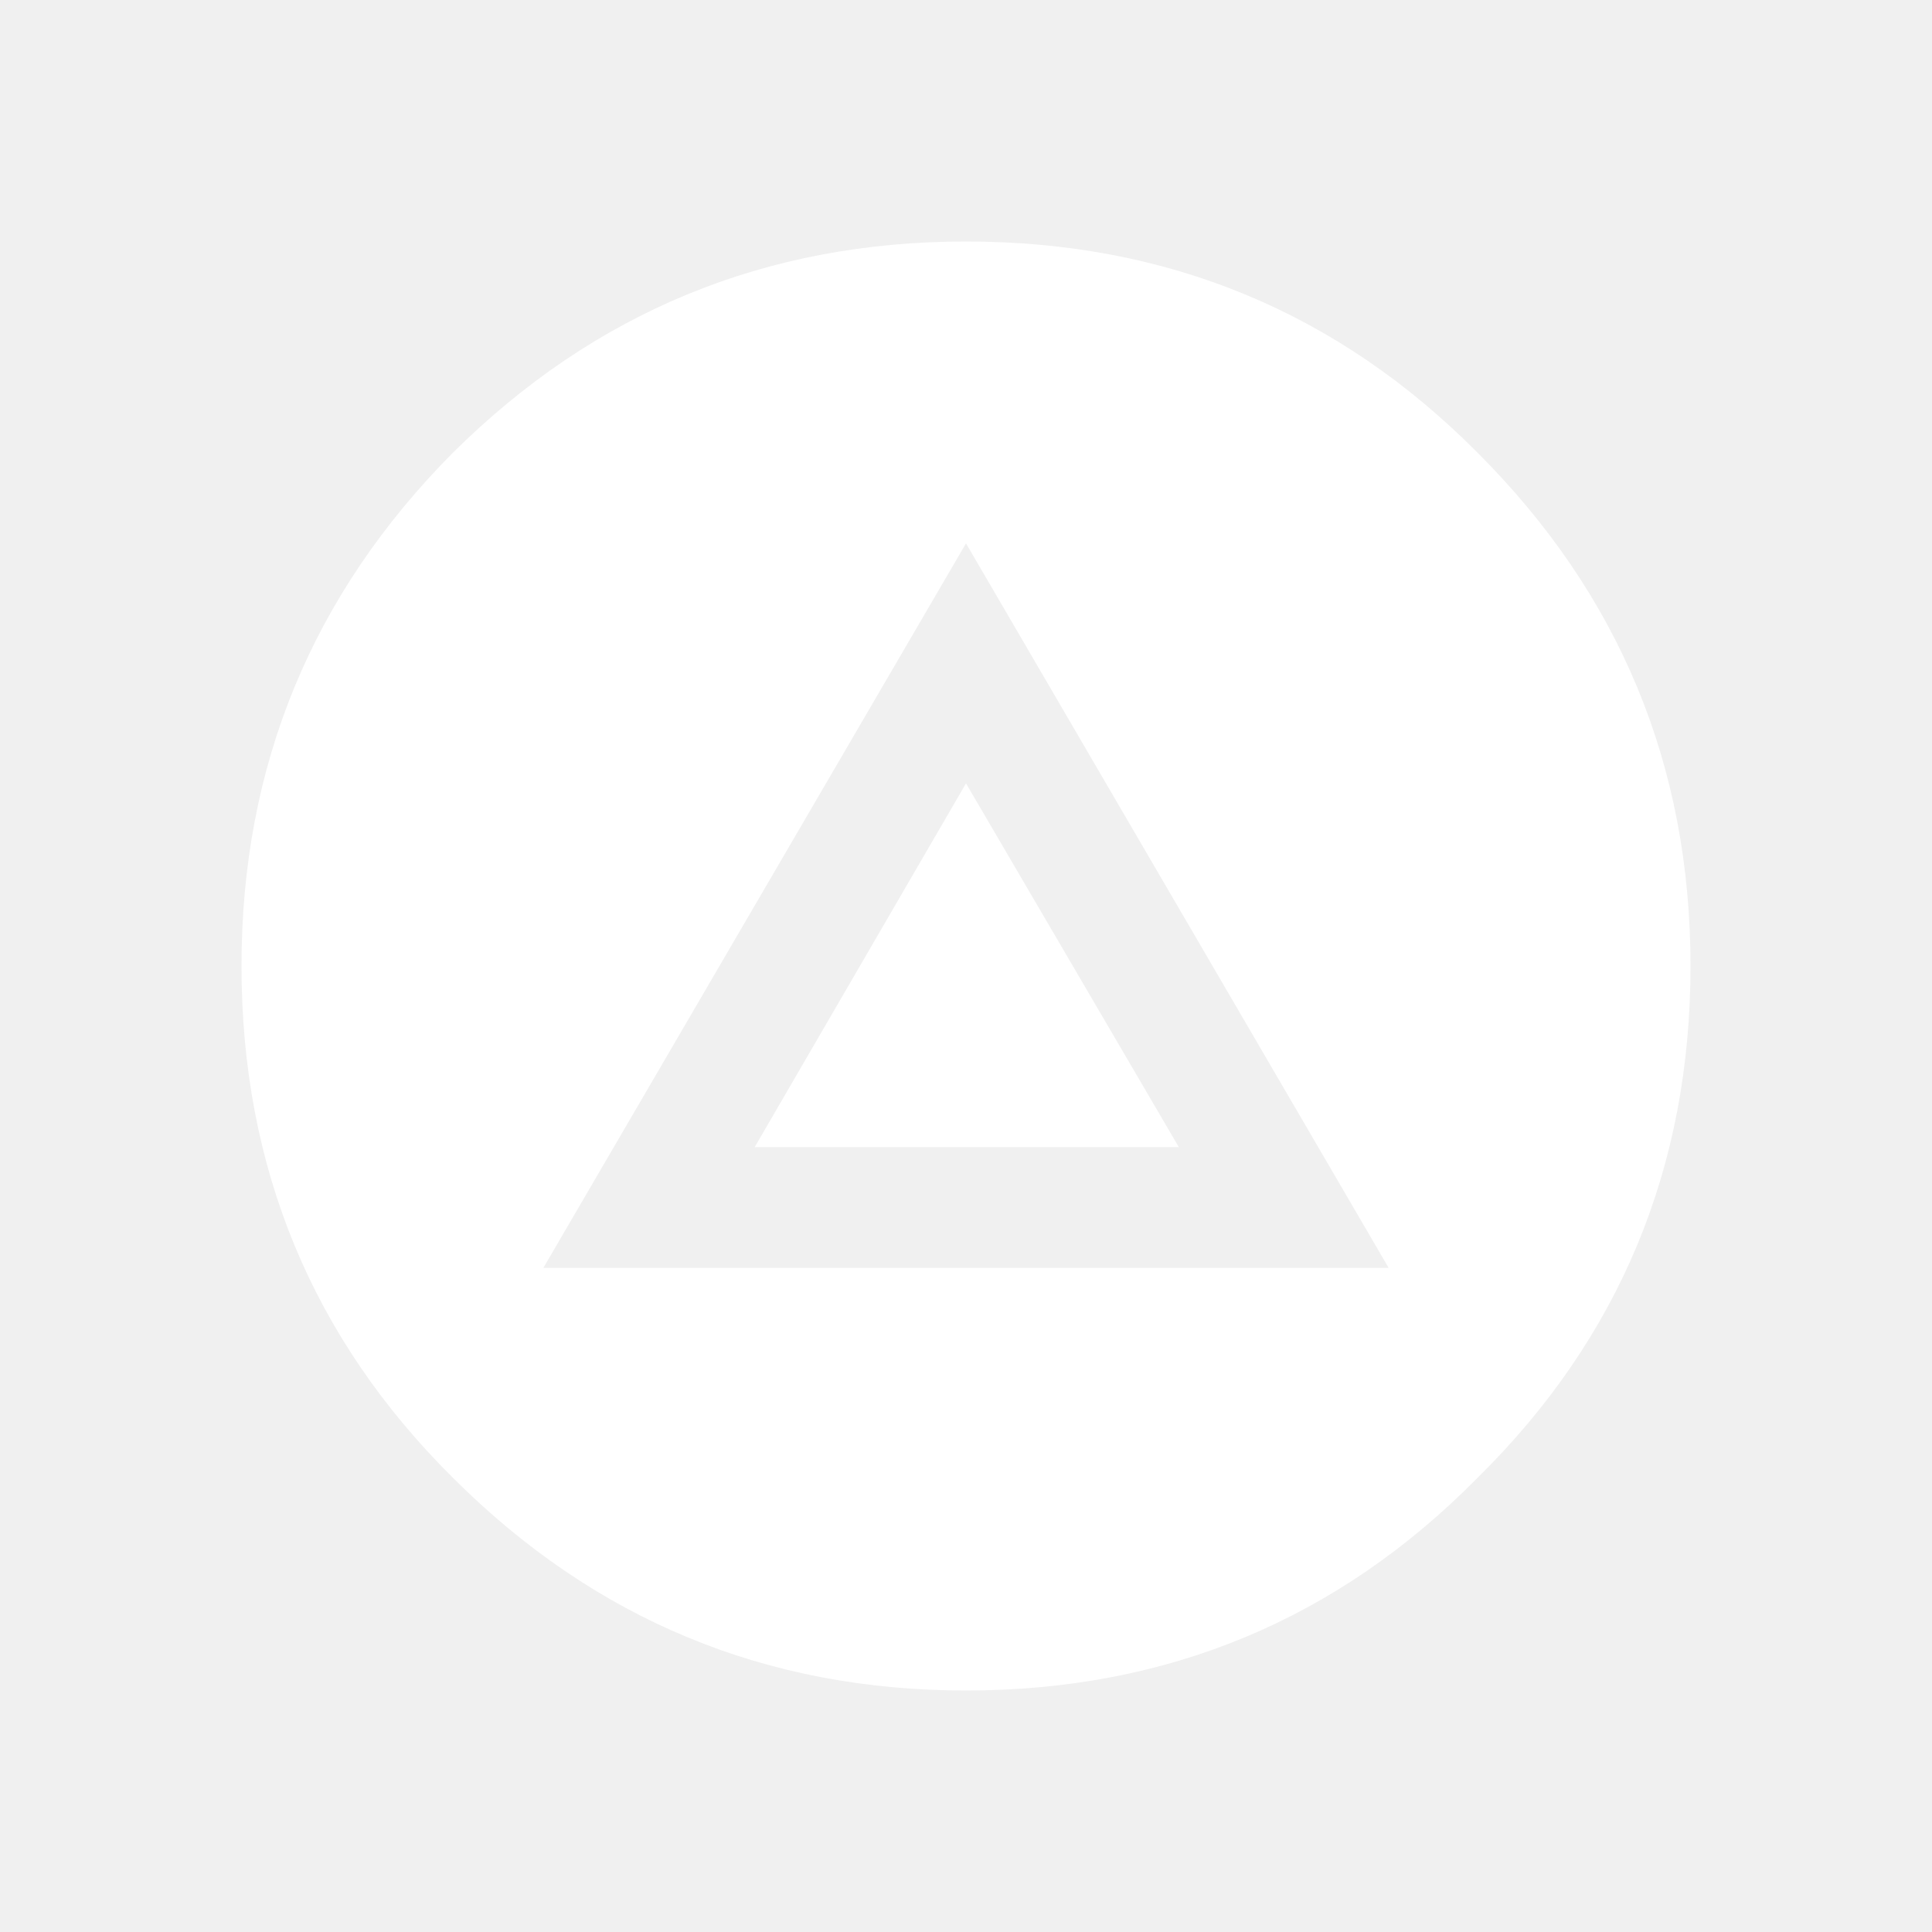
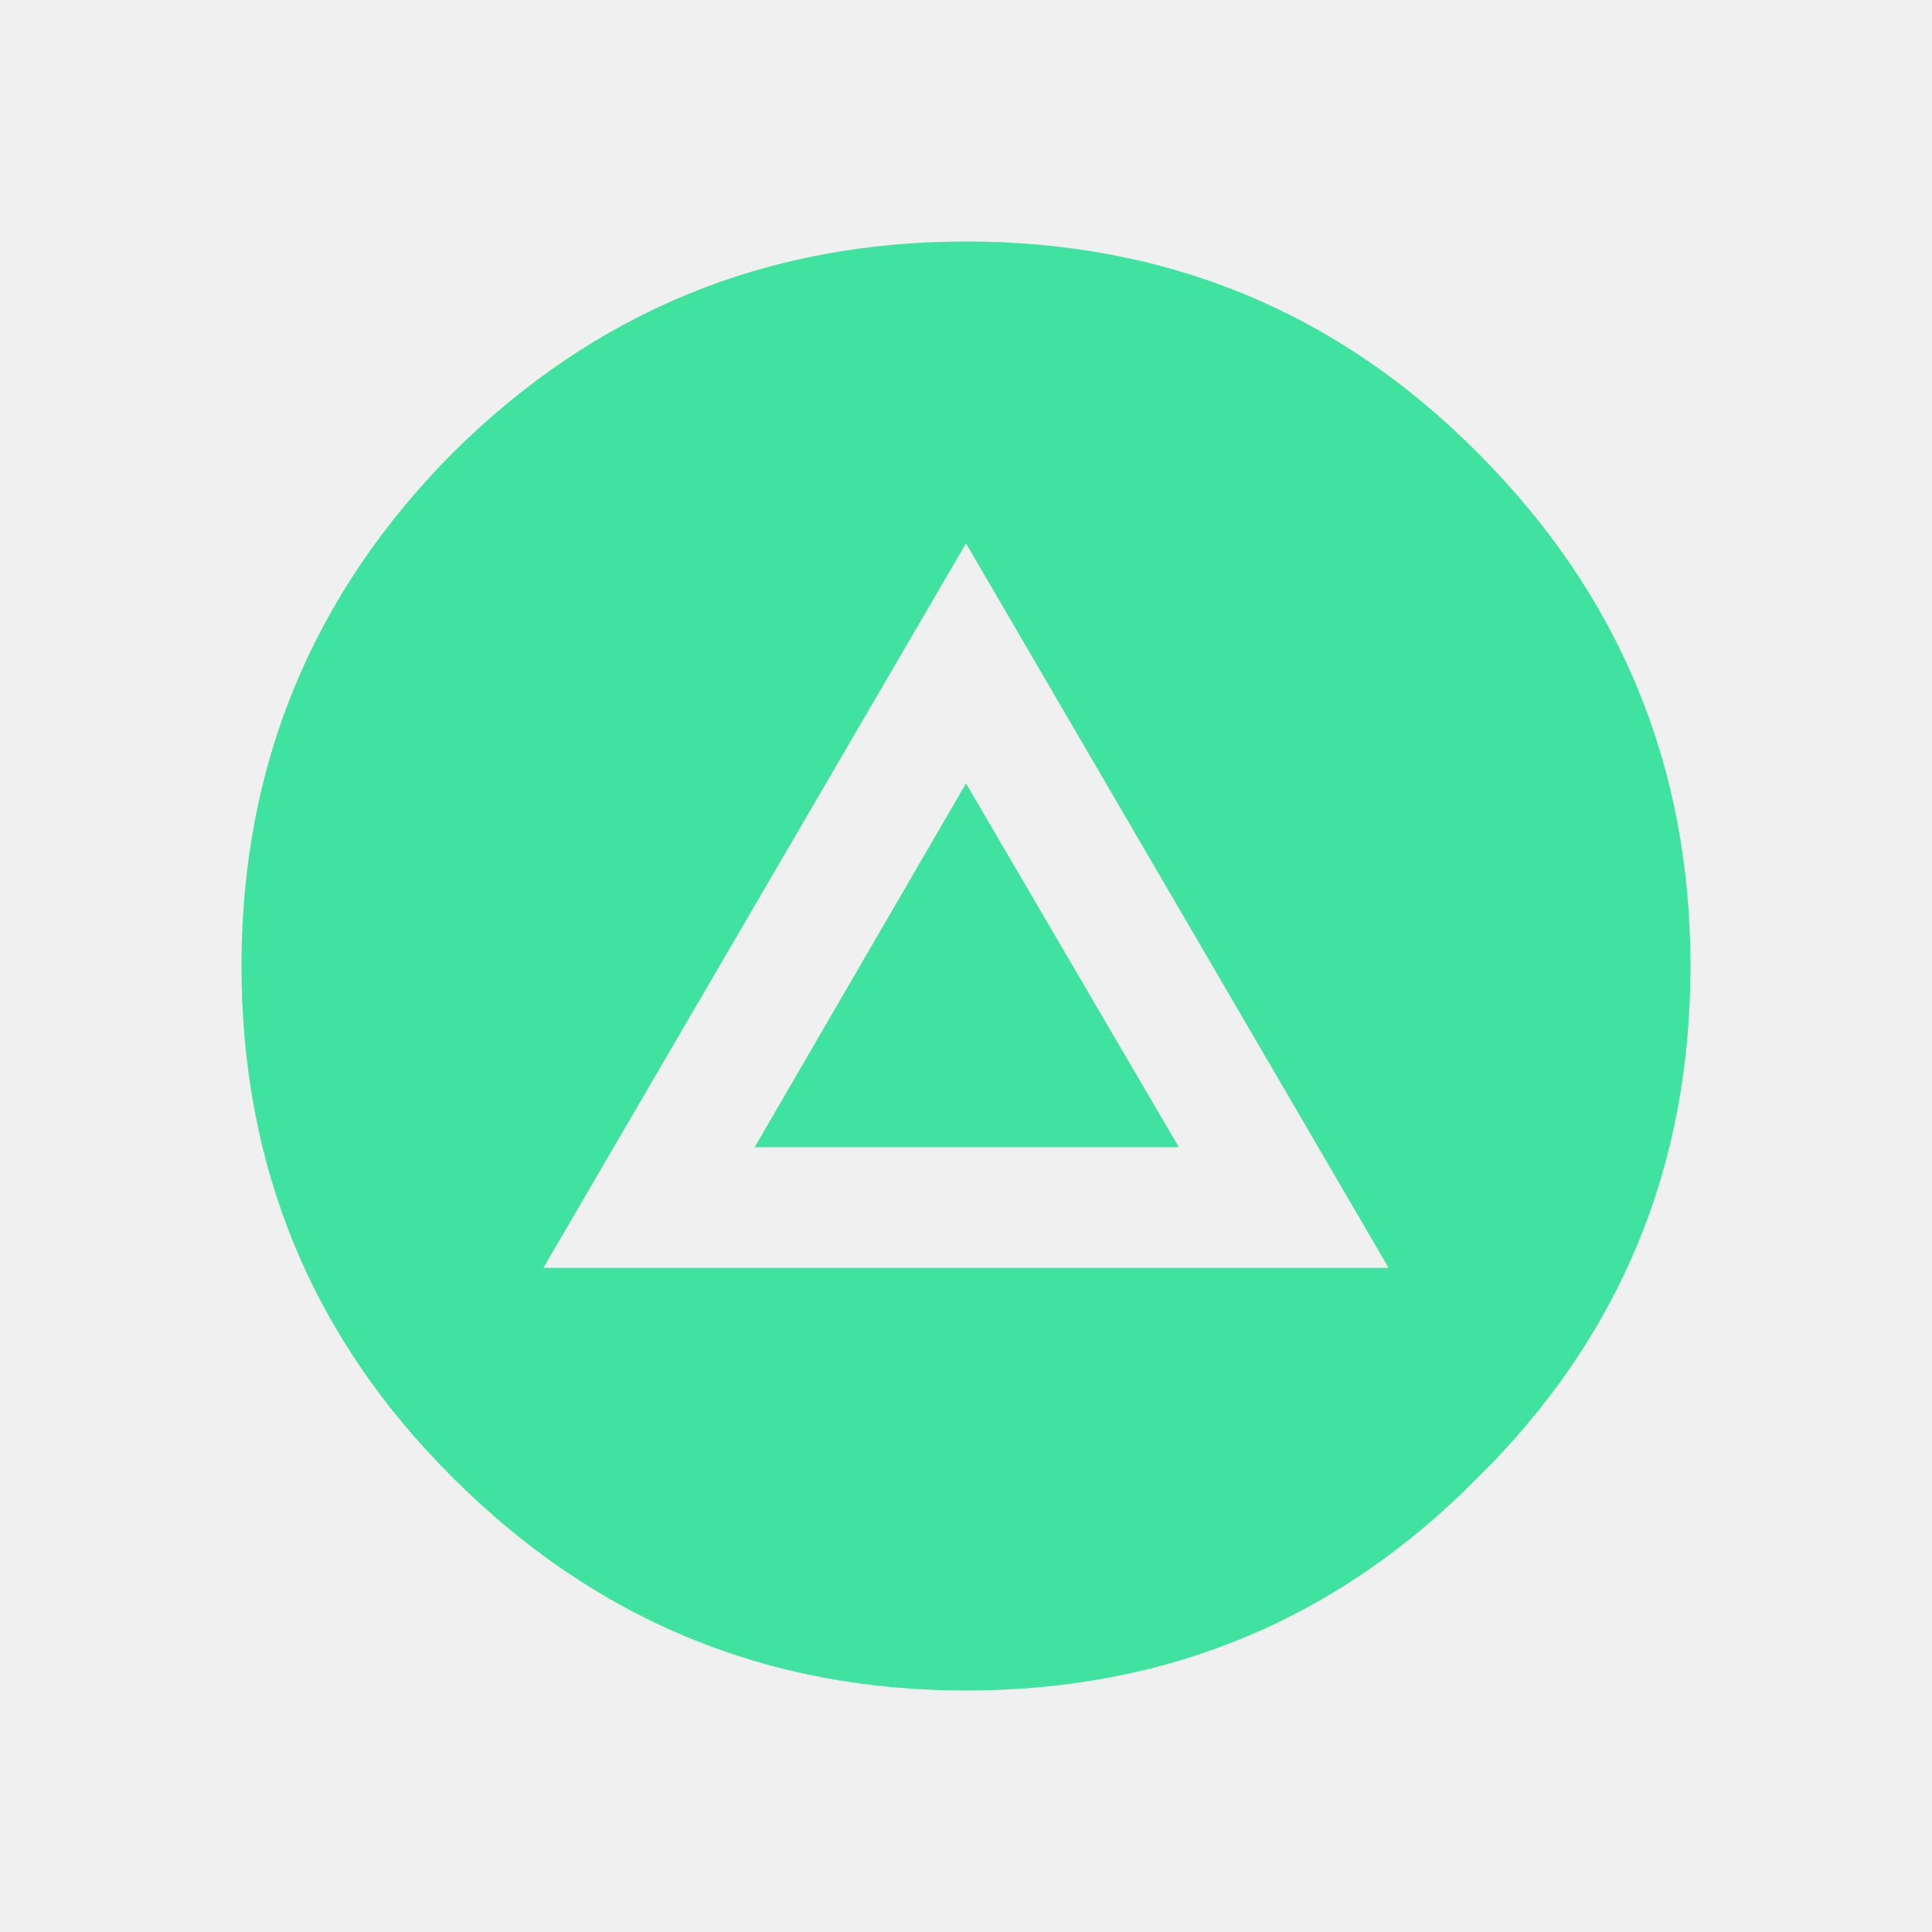
<svg xmlns="http://www.w3.org/2000/svg" width="64" height="64">
  <defs />
  <g>
-     <path stroke="none" fill="#FFFFFF" d="M56 32 Q56 42 48.95 48.95 42 56 32 56 22.05 56 15 48.95 8 42 8 32 8 22.05 15 15 22.05 8 32 8 42 8 48.95 15 56 22.05 56 32 M32 25.95 L39.05 38 25 38 32 25.95 M46 42 L32 18 18 42 46 42" />
+     <path stroke="none" fill="#40E2A0" d="M56 32 Q56 42 48.95 48.95 42 56 32 56 22.05 56 15 48.95 8 42 8 32 8 22.05 15 15 22.05 8 32 8 42 8 48.95 15 56 22.05 56 32 M46 42 L32 18 18 42 46 42 M32 25.95 L39.05 38 25 38 32 25.95" />
  </g>
</svg>
